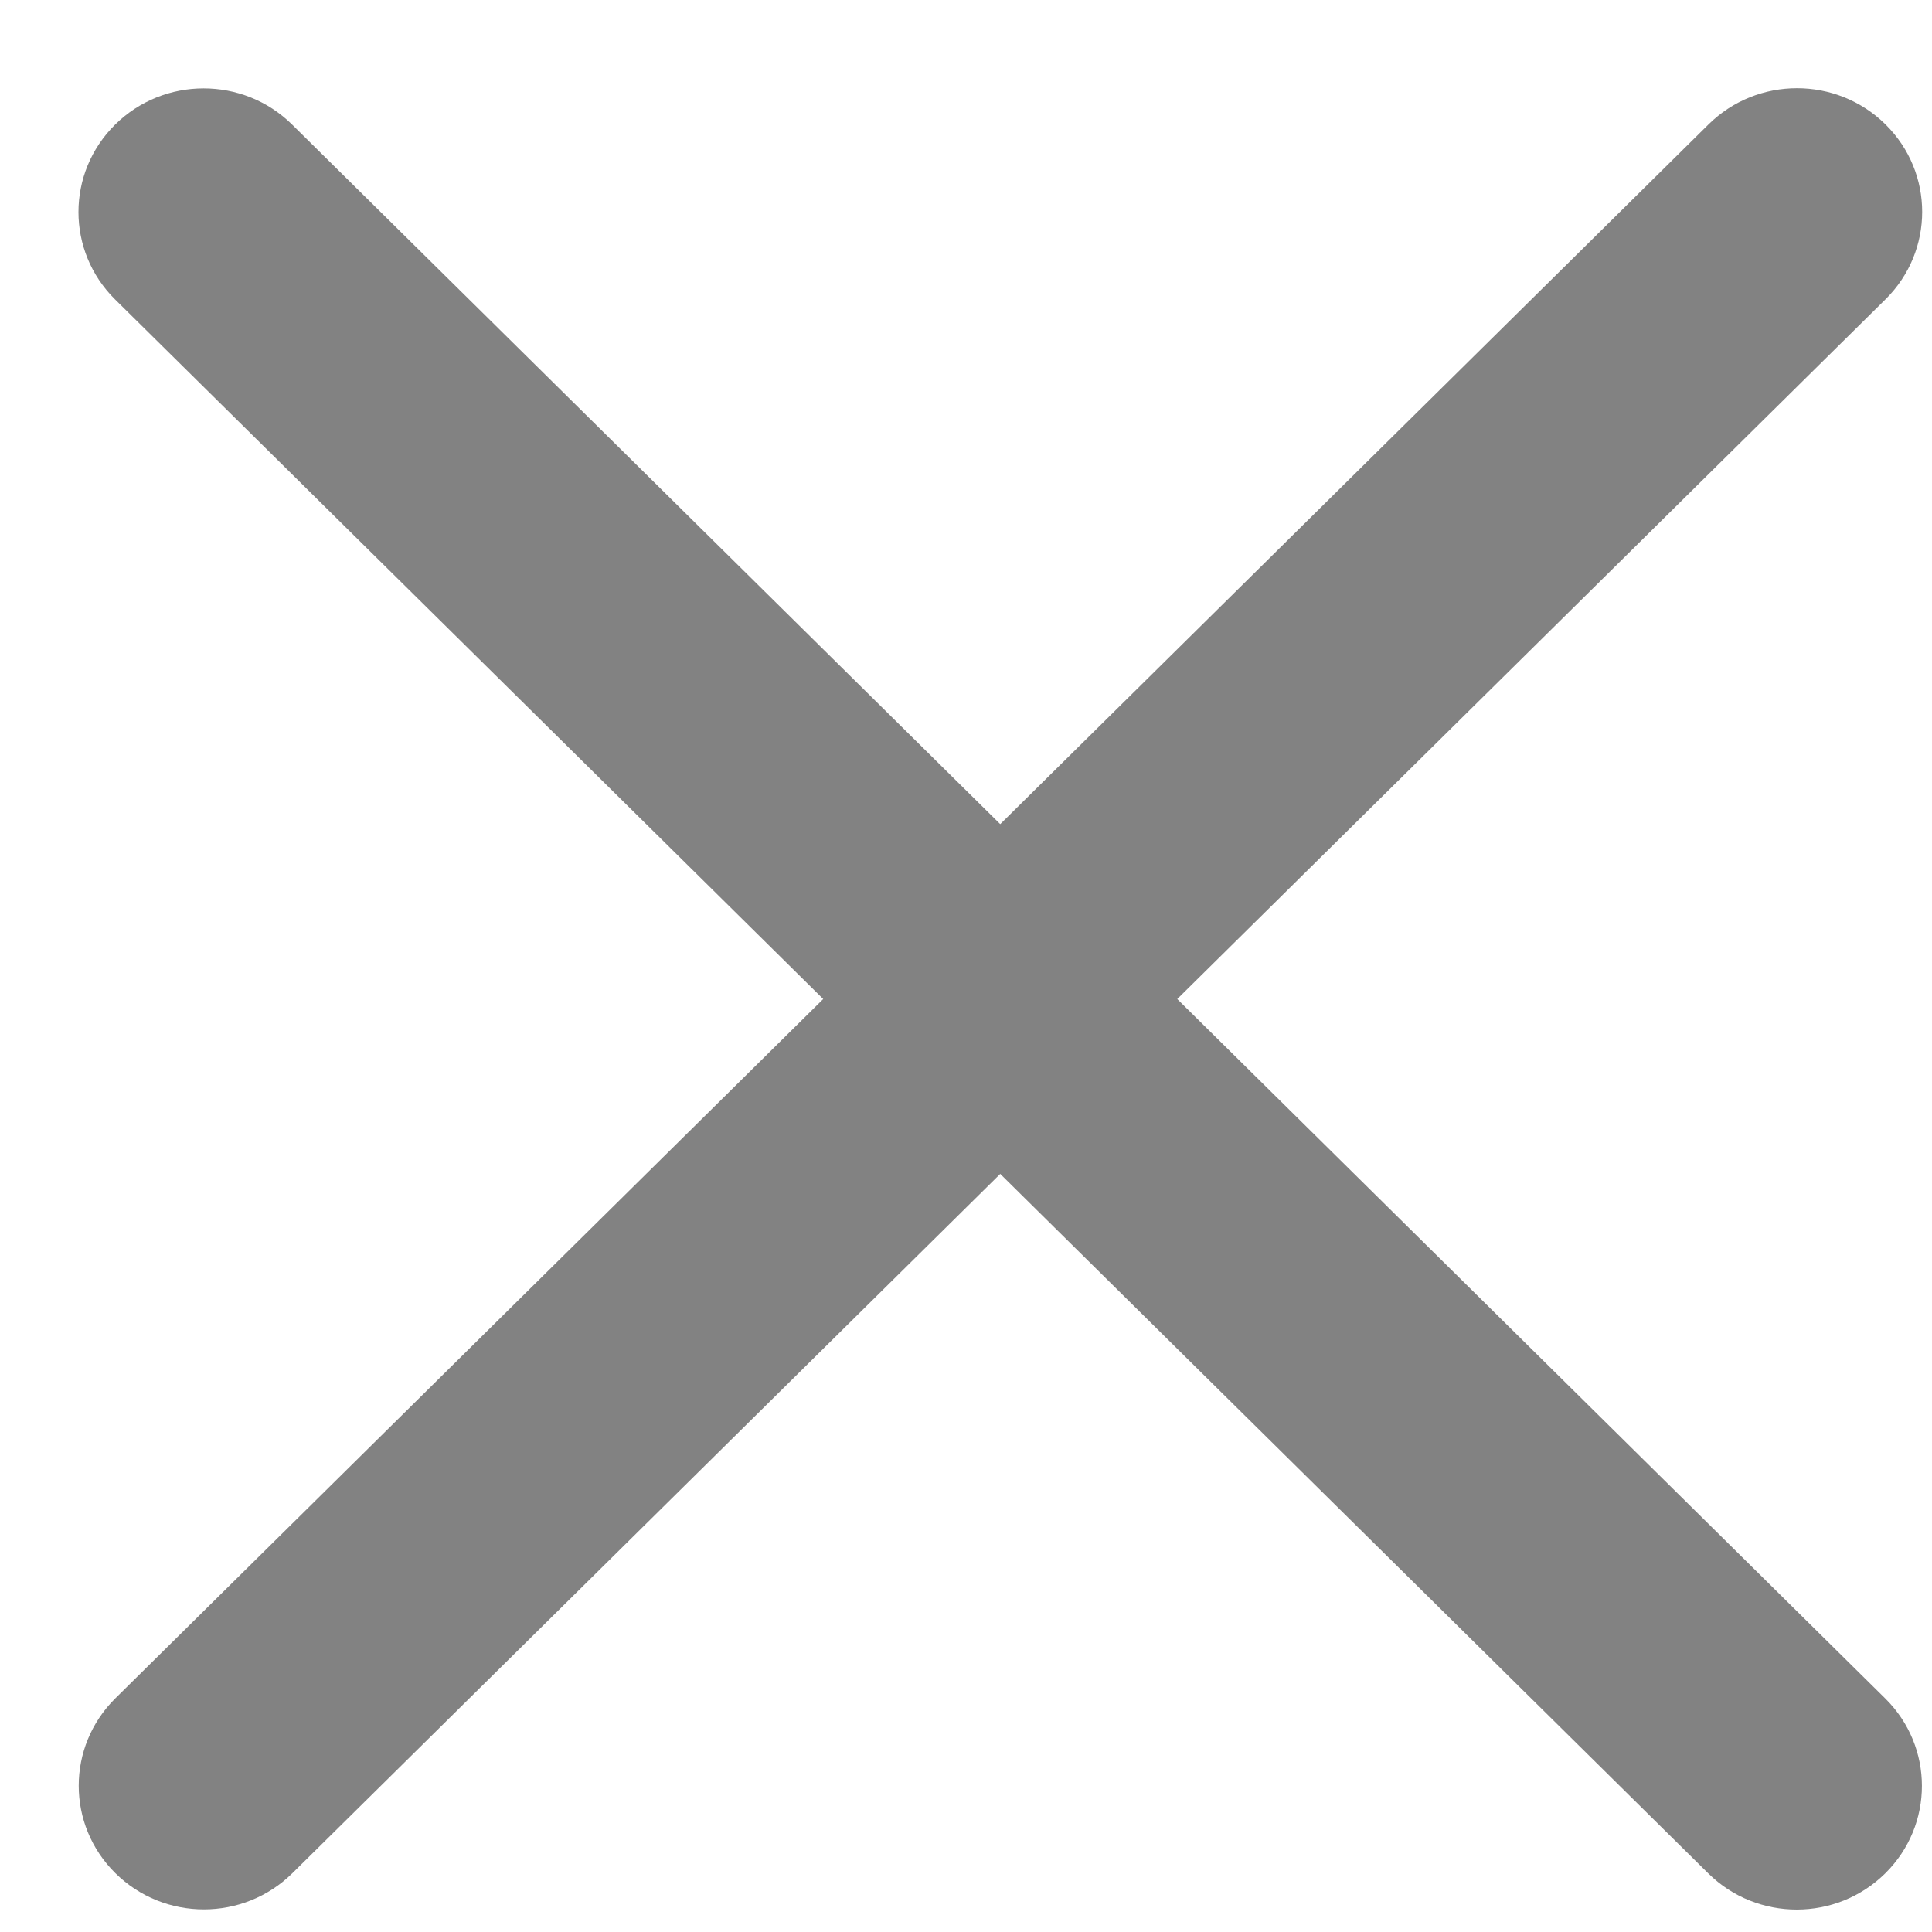
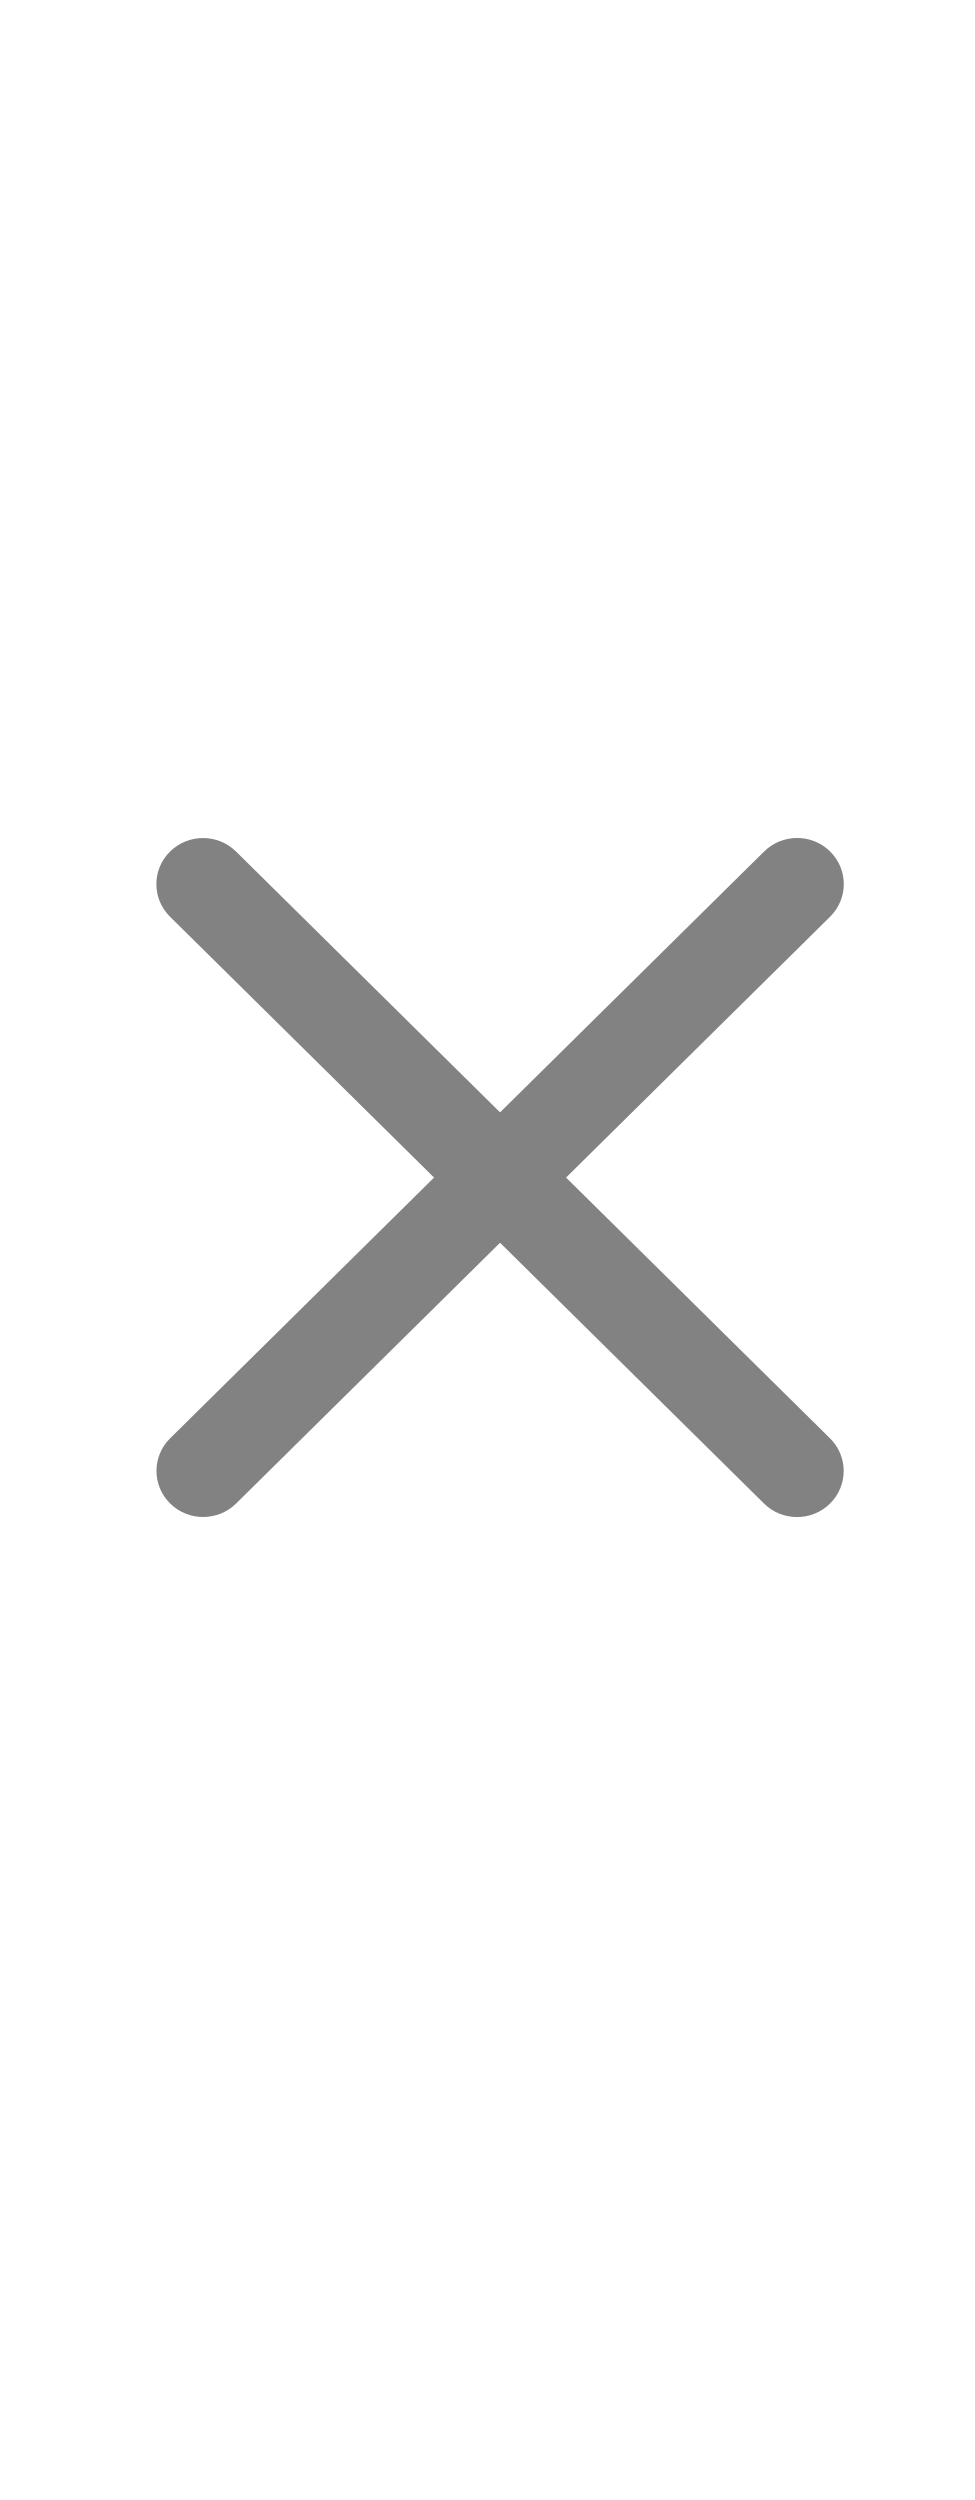
- <svg xmlns="http://www.w3.org/2000/svg" width="17" height="17" viewBox="0 0 17 17" fill="none">
-   <rect width="33.999" height="3.4" rx="1.7" transform="matrix(0.458124 -0.452593 0.458124 0.452593 0.23642 15.7131)" fill="#828282" />
-   <rect width="33.999" height="3.4" rx="1.7" transform="matrix(-0.458124 -0.452592 0.458124 -0.452592 15.8099 17.2534)" fill="#828282" />
+ <svg xmlns="http://www.w3.org/2000/svg" width="23" height="59" viewBox="0 0 23 59" fill="none">
+   <rect width="33.999" height="3.4" rx="1.7" transform="matrix(0.458124 -0.452593 0.458124 0.452593 3.23642 34.7131)" fill="#828282" />
+   <rect width="33.999" height="3.4" rx="1.7" transform="matrix(-0.458124 -0.452592 0.458124 -0.452592 18.8099 36.2534)" fill="#828282" />
</svg>
